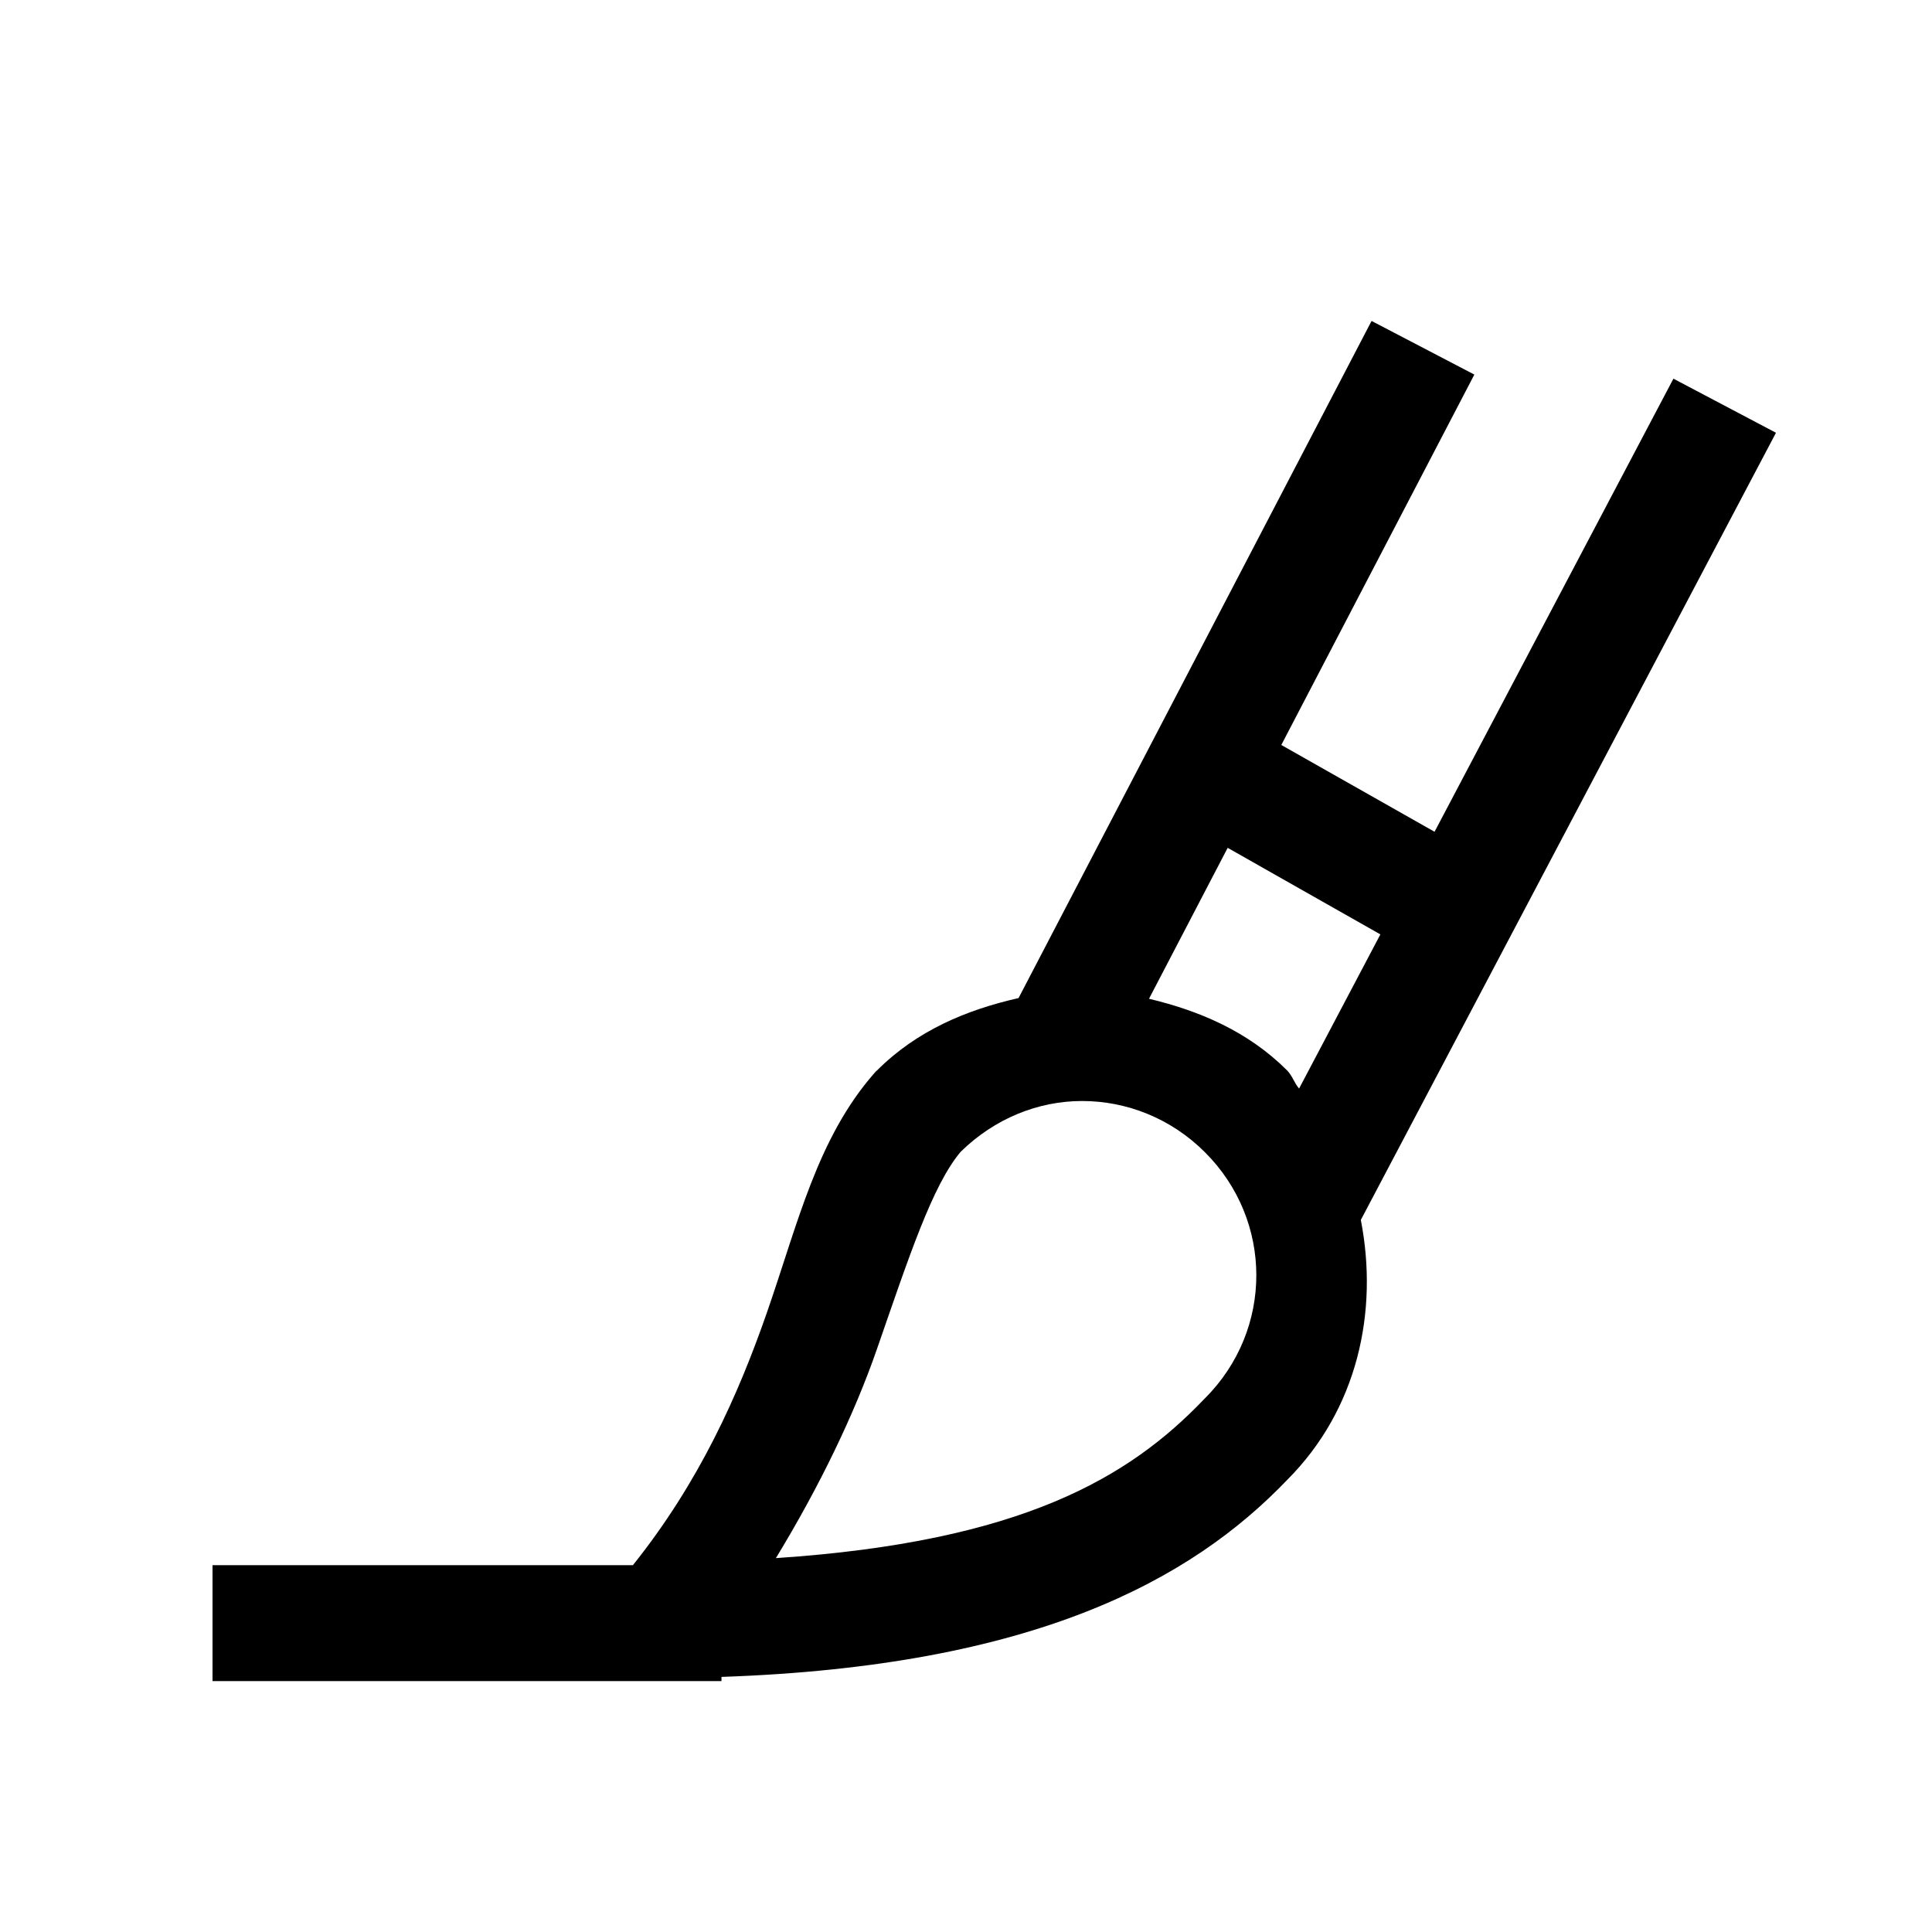
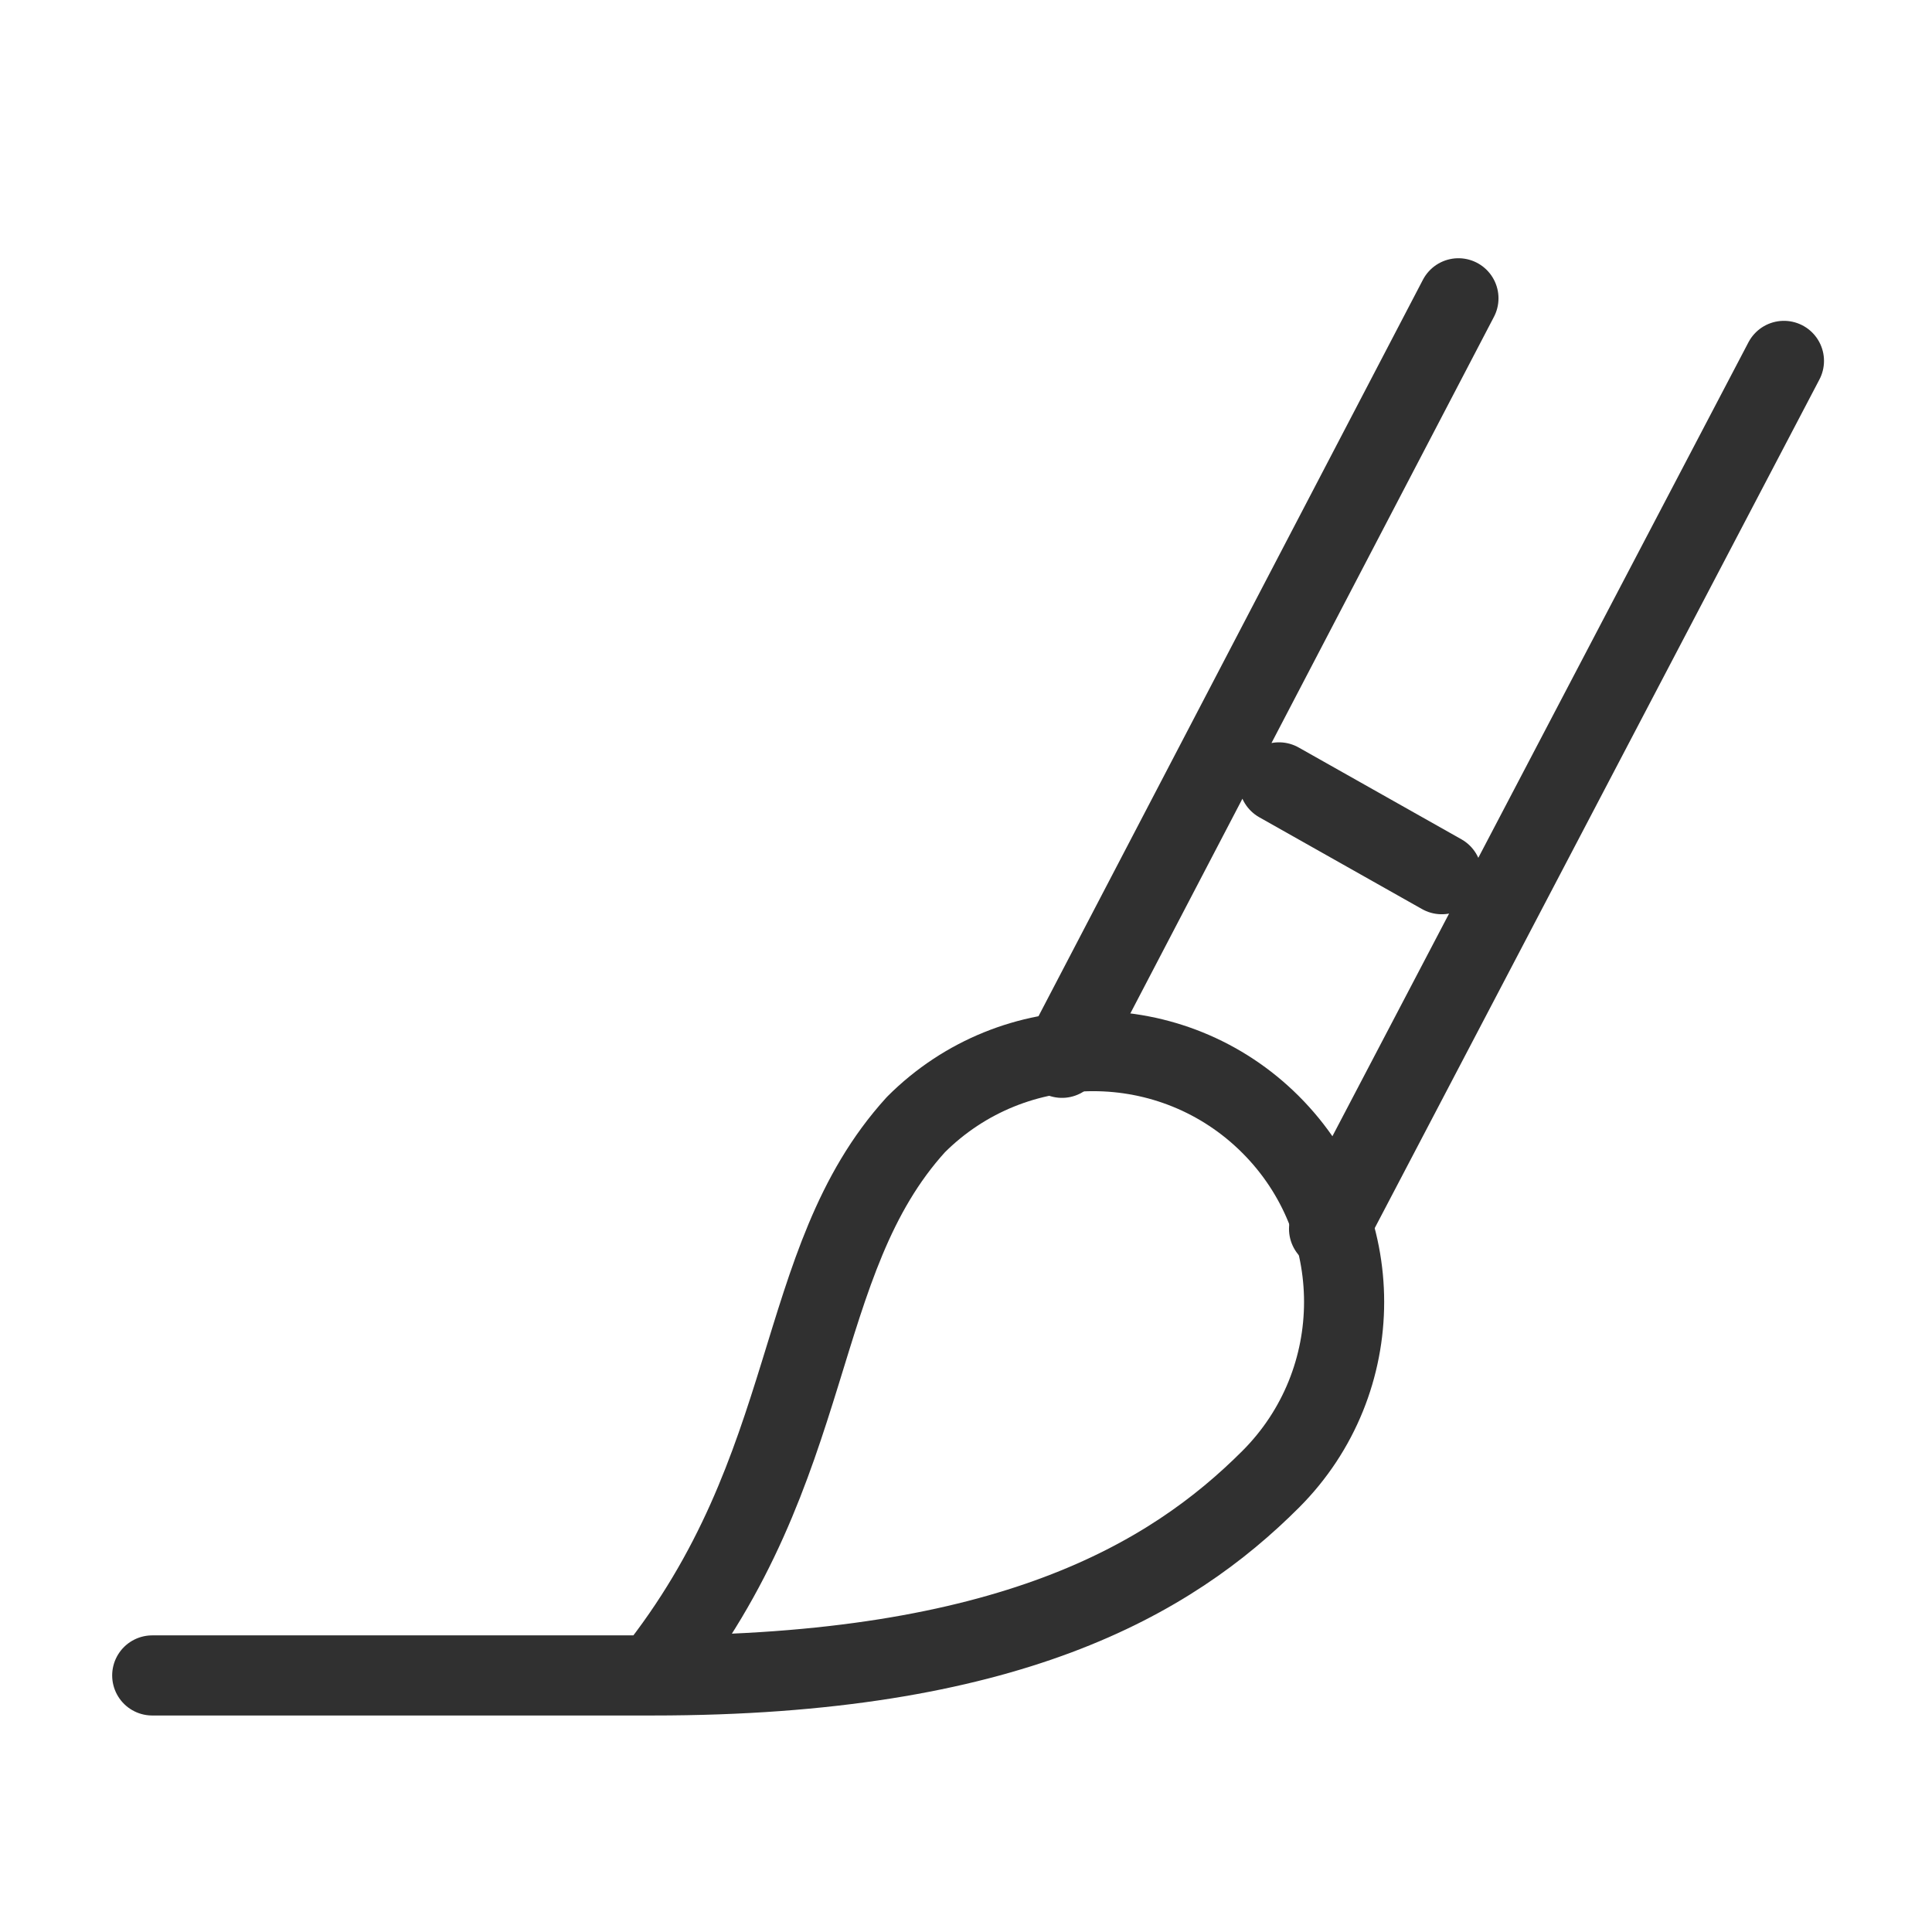
- <svg xmlns="http://www.w3.org/2000/svg" width="1em" height="1em" viewBox="0 0 24 25" fill="none">
-   <path d="M17.248 4.153L12.68 12.915C12.012 13.066 11.367 13.333 10.85 13.85L10.832 13.866L10.815 13.885C10.075 14.729 9.827 15.824 9.426 16.978C9.054 18.048 8.552 19.175 7.69 20.253H2.25V21.753H8.836V21.699C12.881 21.561 14.915 20.446 16.157 19.149C17.068 18.236 17.34 16.97 17.109 15.786L22.481 5.6L21.154 4.9L18.063 10.763L16.08 9.64L18.578 4.847L17.248 4.153ZM15.386 10.971L17.362 12.091L16.31 14.086C16.247 14.012 16.223 13.92 16.154 13.85C15.648 13.345 15.019 13.079 14.368 12.924L15.386 10.971ZM13.502 14.247C14.076 14.247 14.65 14.468 15.093 14.911C15.978 15.796 15.978 17.208 15.093 18.093L15.087 18.099L15.081 18.105C14.119 19.112 12.731 19.95 9.54 20.162C10.112 19.223 10.557 18.291 10.843 17.47C11.259 16.273 11.564 15.336 11.933 14.902C12.373 14.472 12.935 14.247 13.502 14.247Z" fill="black" />
+ <svg xmlns="http://www.w3.org/2000/svg" width="1em" height="1em" viewBox="0.889 0.926 22.222 23.148" fill="none" stroke="#303030" stroke-width="0.96" stroke-linecap="round" stroke-linejoin="round">
+   <path d="m17.9 4.5-4.75 9.1m8.65-8.35-5.45 10.4m-.6-5.35 1.95 1.1" />
+   <path d="M2.25 21h6c4.25 0 6.2-1.15 7.4-2.35a3 3 0 0 0-4.25-4.25C9.9 16.05 10.25 18.5 8.25 21" />
</svg>
